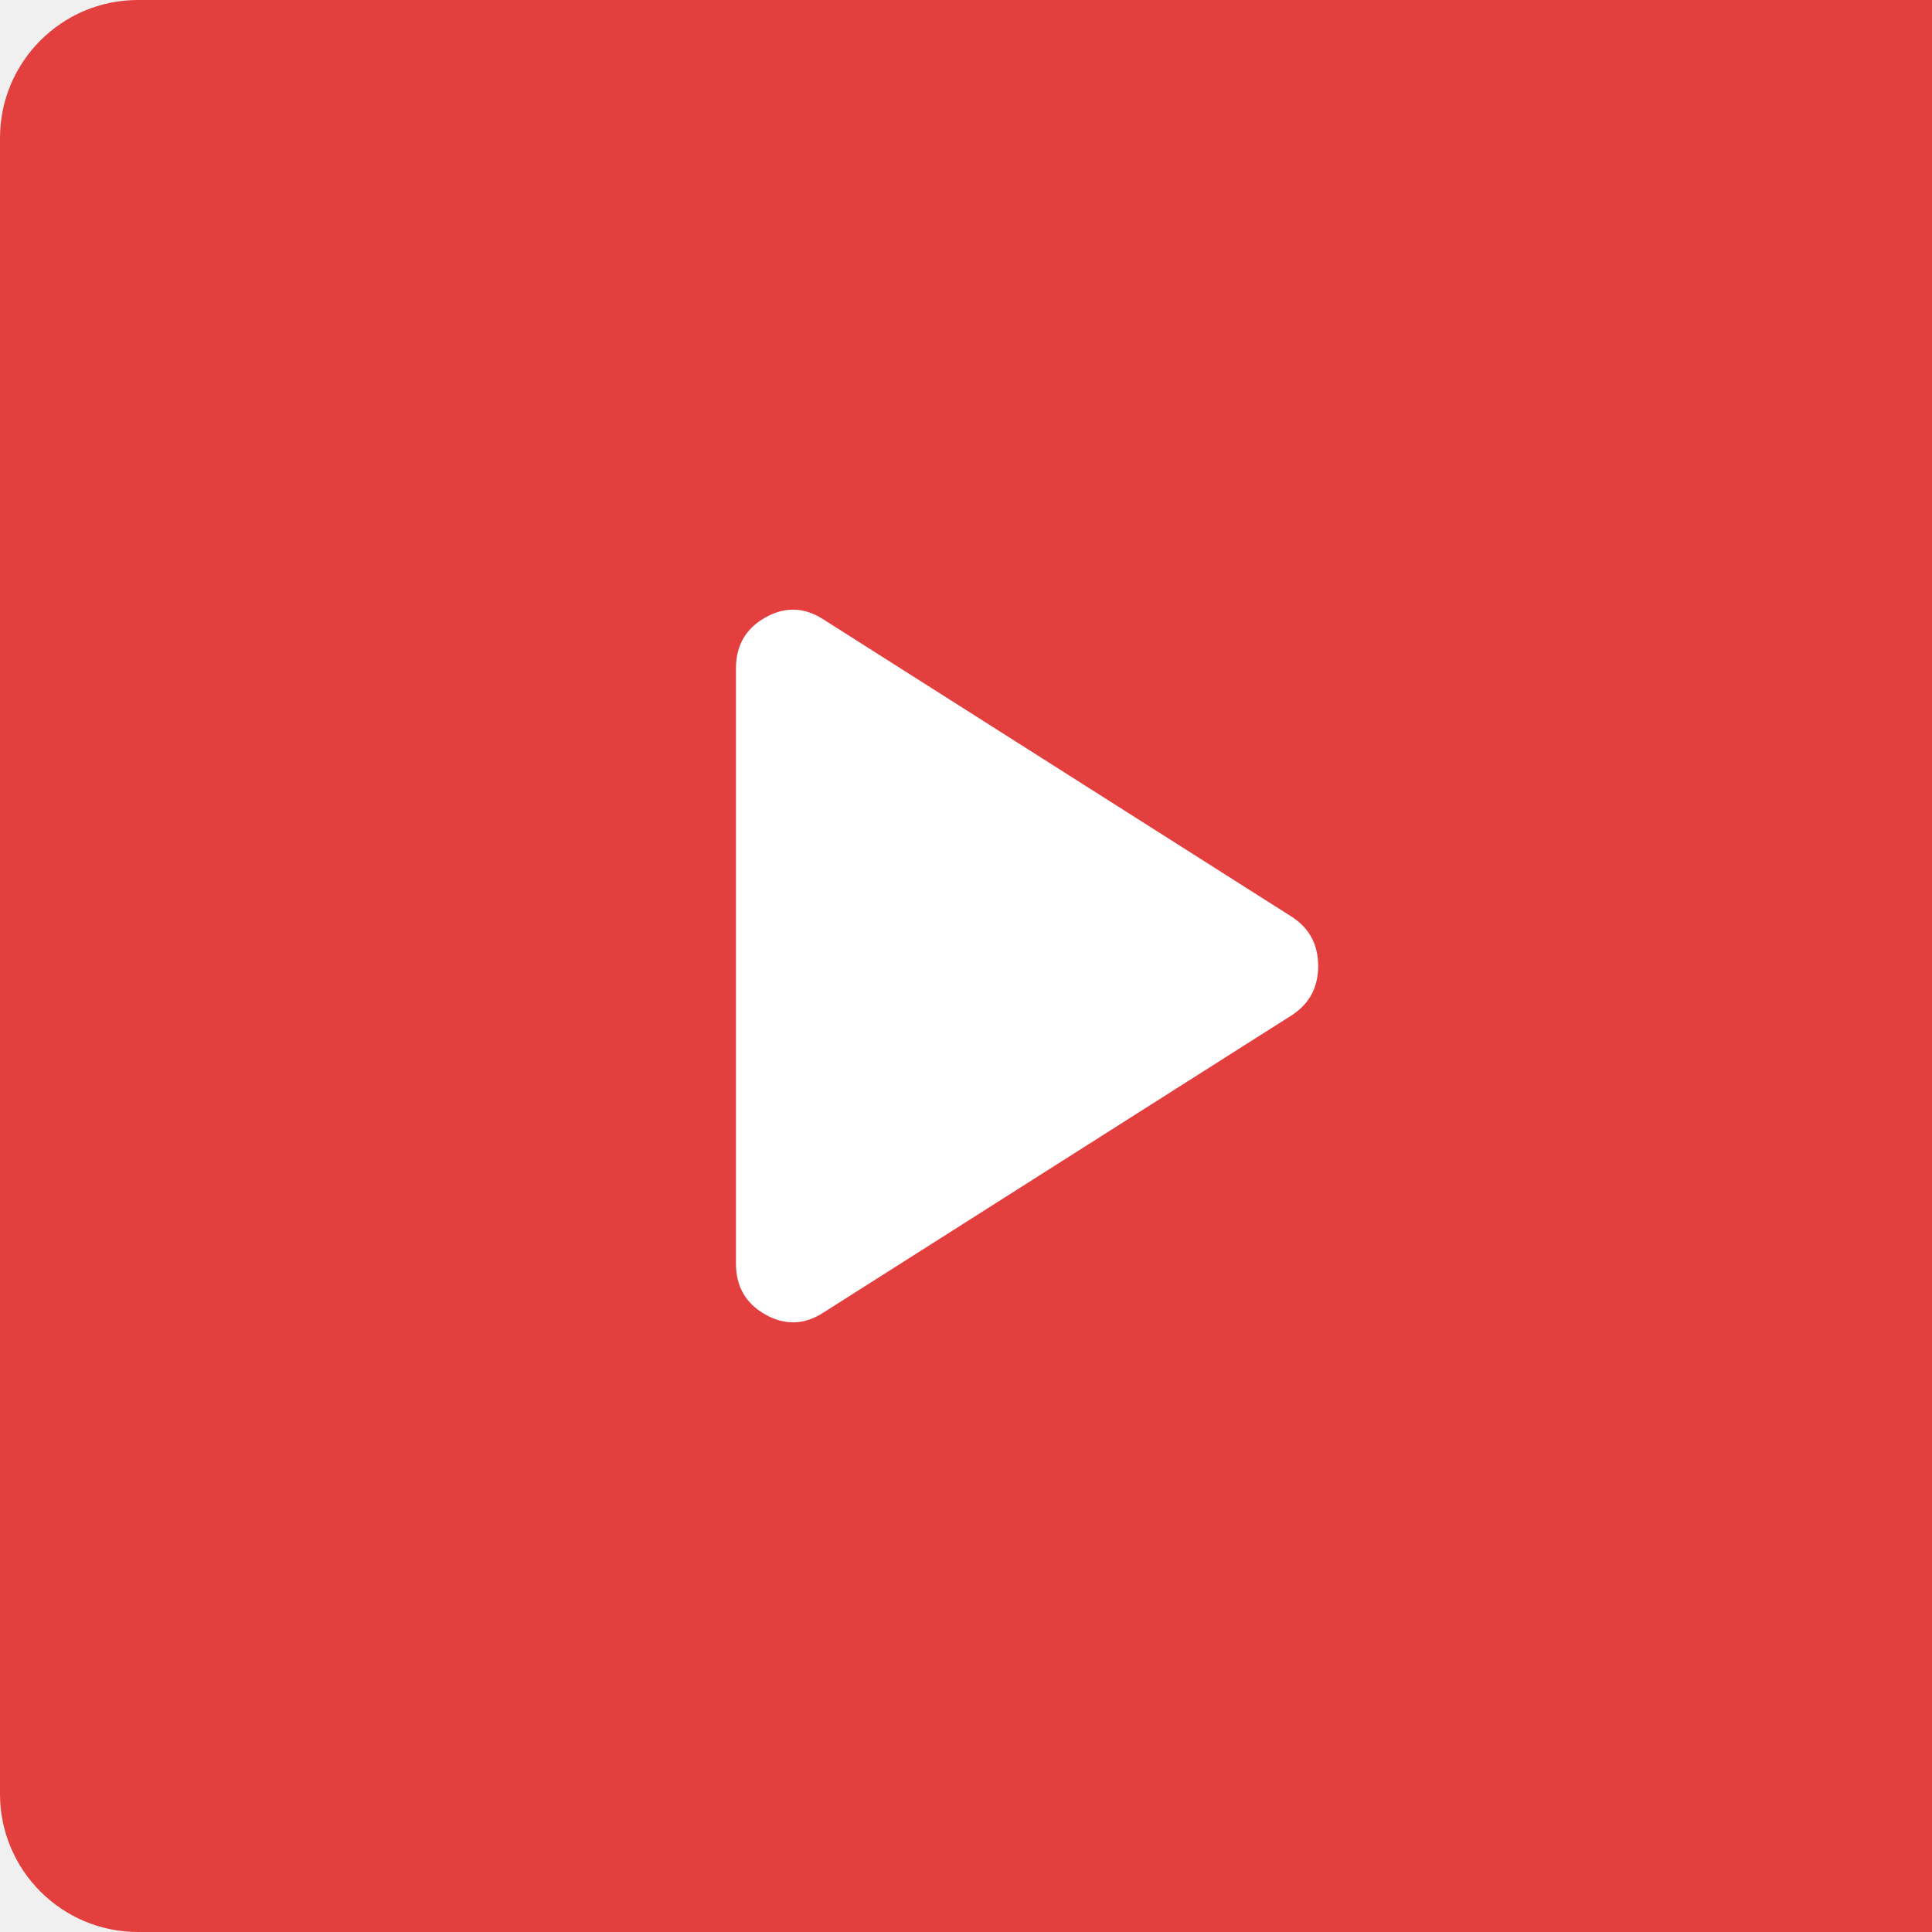
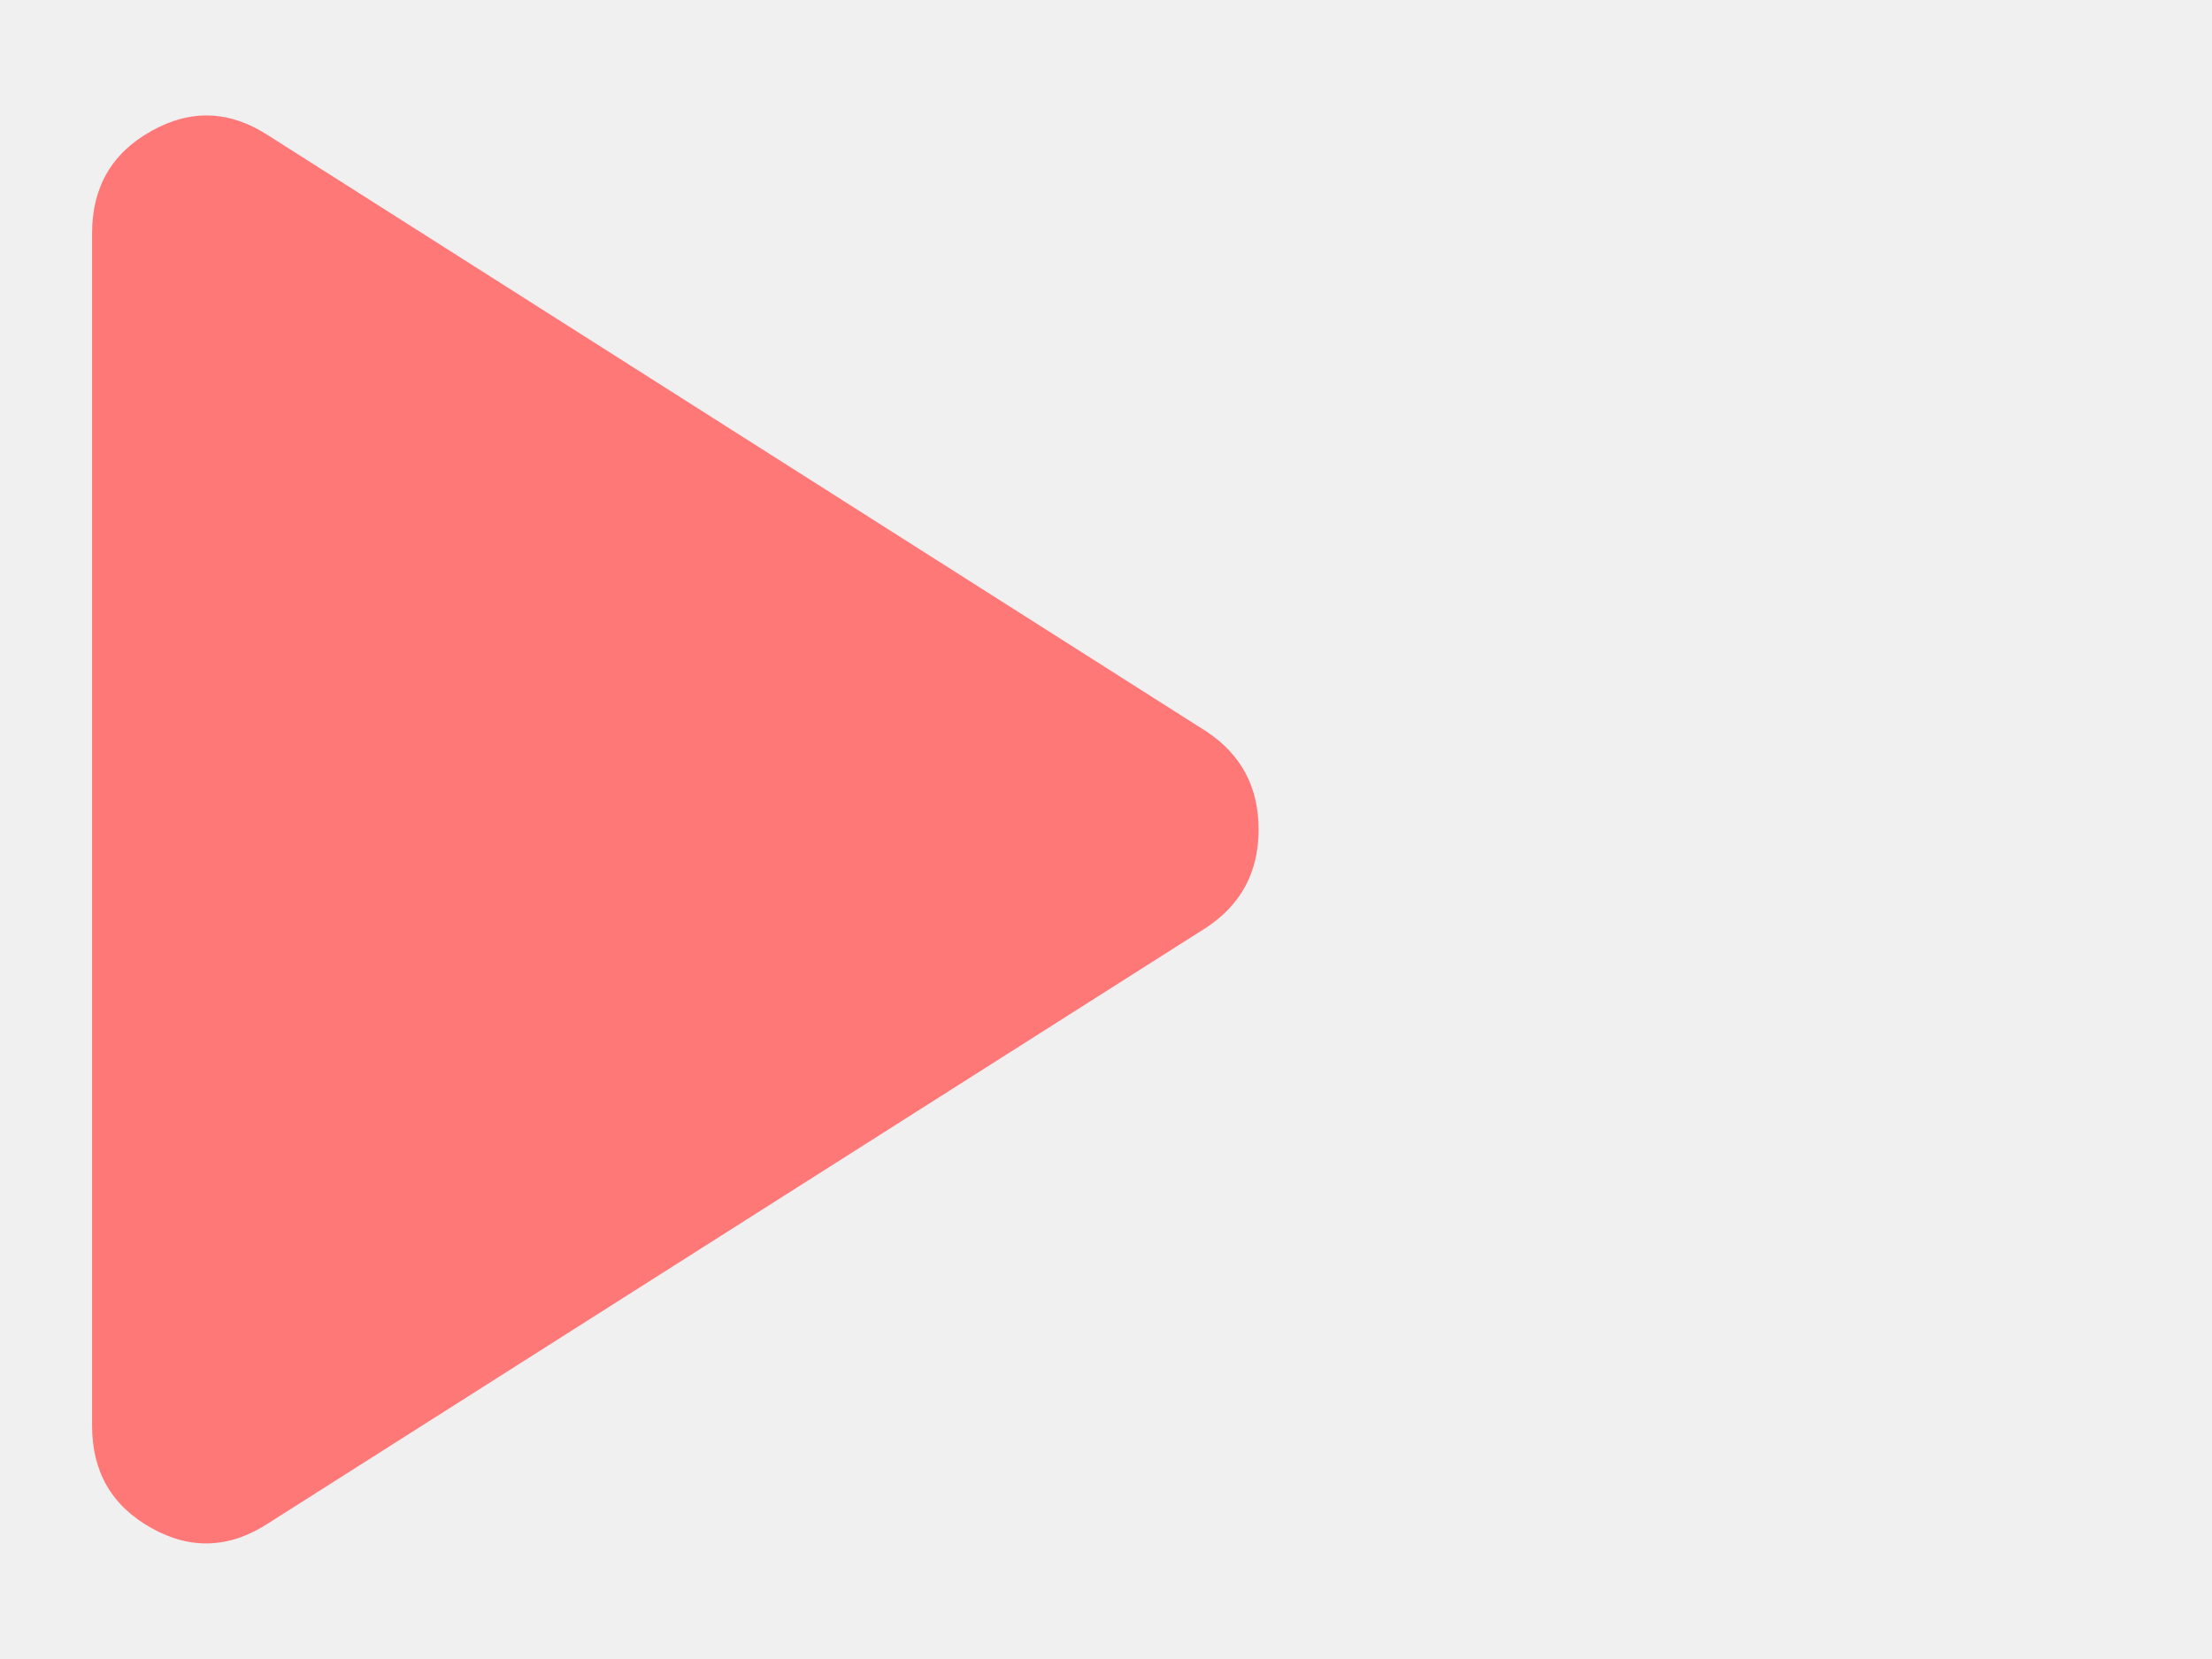
- <svg xmlns="http://www.w3.org/2000/svg" width="14" height="14" viewBox="0 0 14 14" fill="none">
-   <path d="M0 1C0 0.448 0.448 0 1 0H14V14H1C0.448 14 0 13.552 0 13V1Z" fill="#E33F3F" />
-   <mask id="mask0_1502_76749" style="mask-type:alpha" maskUnits="userSpaceOnUse" x="2" y="2" width="10" height="10">
-     <rect x="2" y="2" width="10" height="10" fill="white" />
-   </mask>
-   <g mask="url(#mask0_1502_76749)">
-     <path d="M5.969 9.51C5.83 9.601 5.689 9.606 5.547 9.526C5.404 9.446 5.333 9.323 5.333 9.156V4.844C5.333 4.677 5.404 4.554 5.547 4.474C5.689 4.394 5.83 4.399 5.969 4.49L9.365 6.646C9.49 6.729 9.552 6.847 9.552 7C9.552 7.153 9.49 7.271 9.365 7.354L5.969 9.51Z" fill="white" />
-   </g>
+ <svg xmlns="http://www.w3.org/2000/svg" width="8" height="6" viewBox="0 0 8 6" fill="none">
+   <path d="M0.969 5.51C0.83 5.6 0.689 5.606 0.547 5.526C0.404 5.446 0.333 5.323 0.333 5.156V0.844C0.333 0.677 0.404 0.554 0.547 0.474C0.689 0.394 0.83 0.399 0.969 0.489L4.364 2.646C4.489 2.729 4.552 2.847 4.552 3C4.552 3.153 4.489 3.271 4.364 3.354L0.969 5.51Z" fill="#FF7878" />
</svg>
